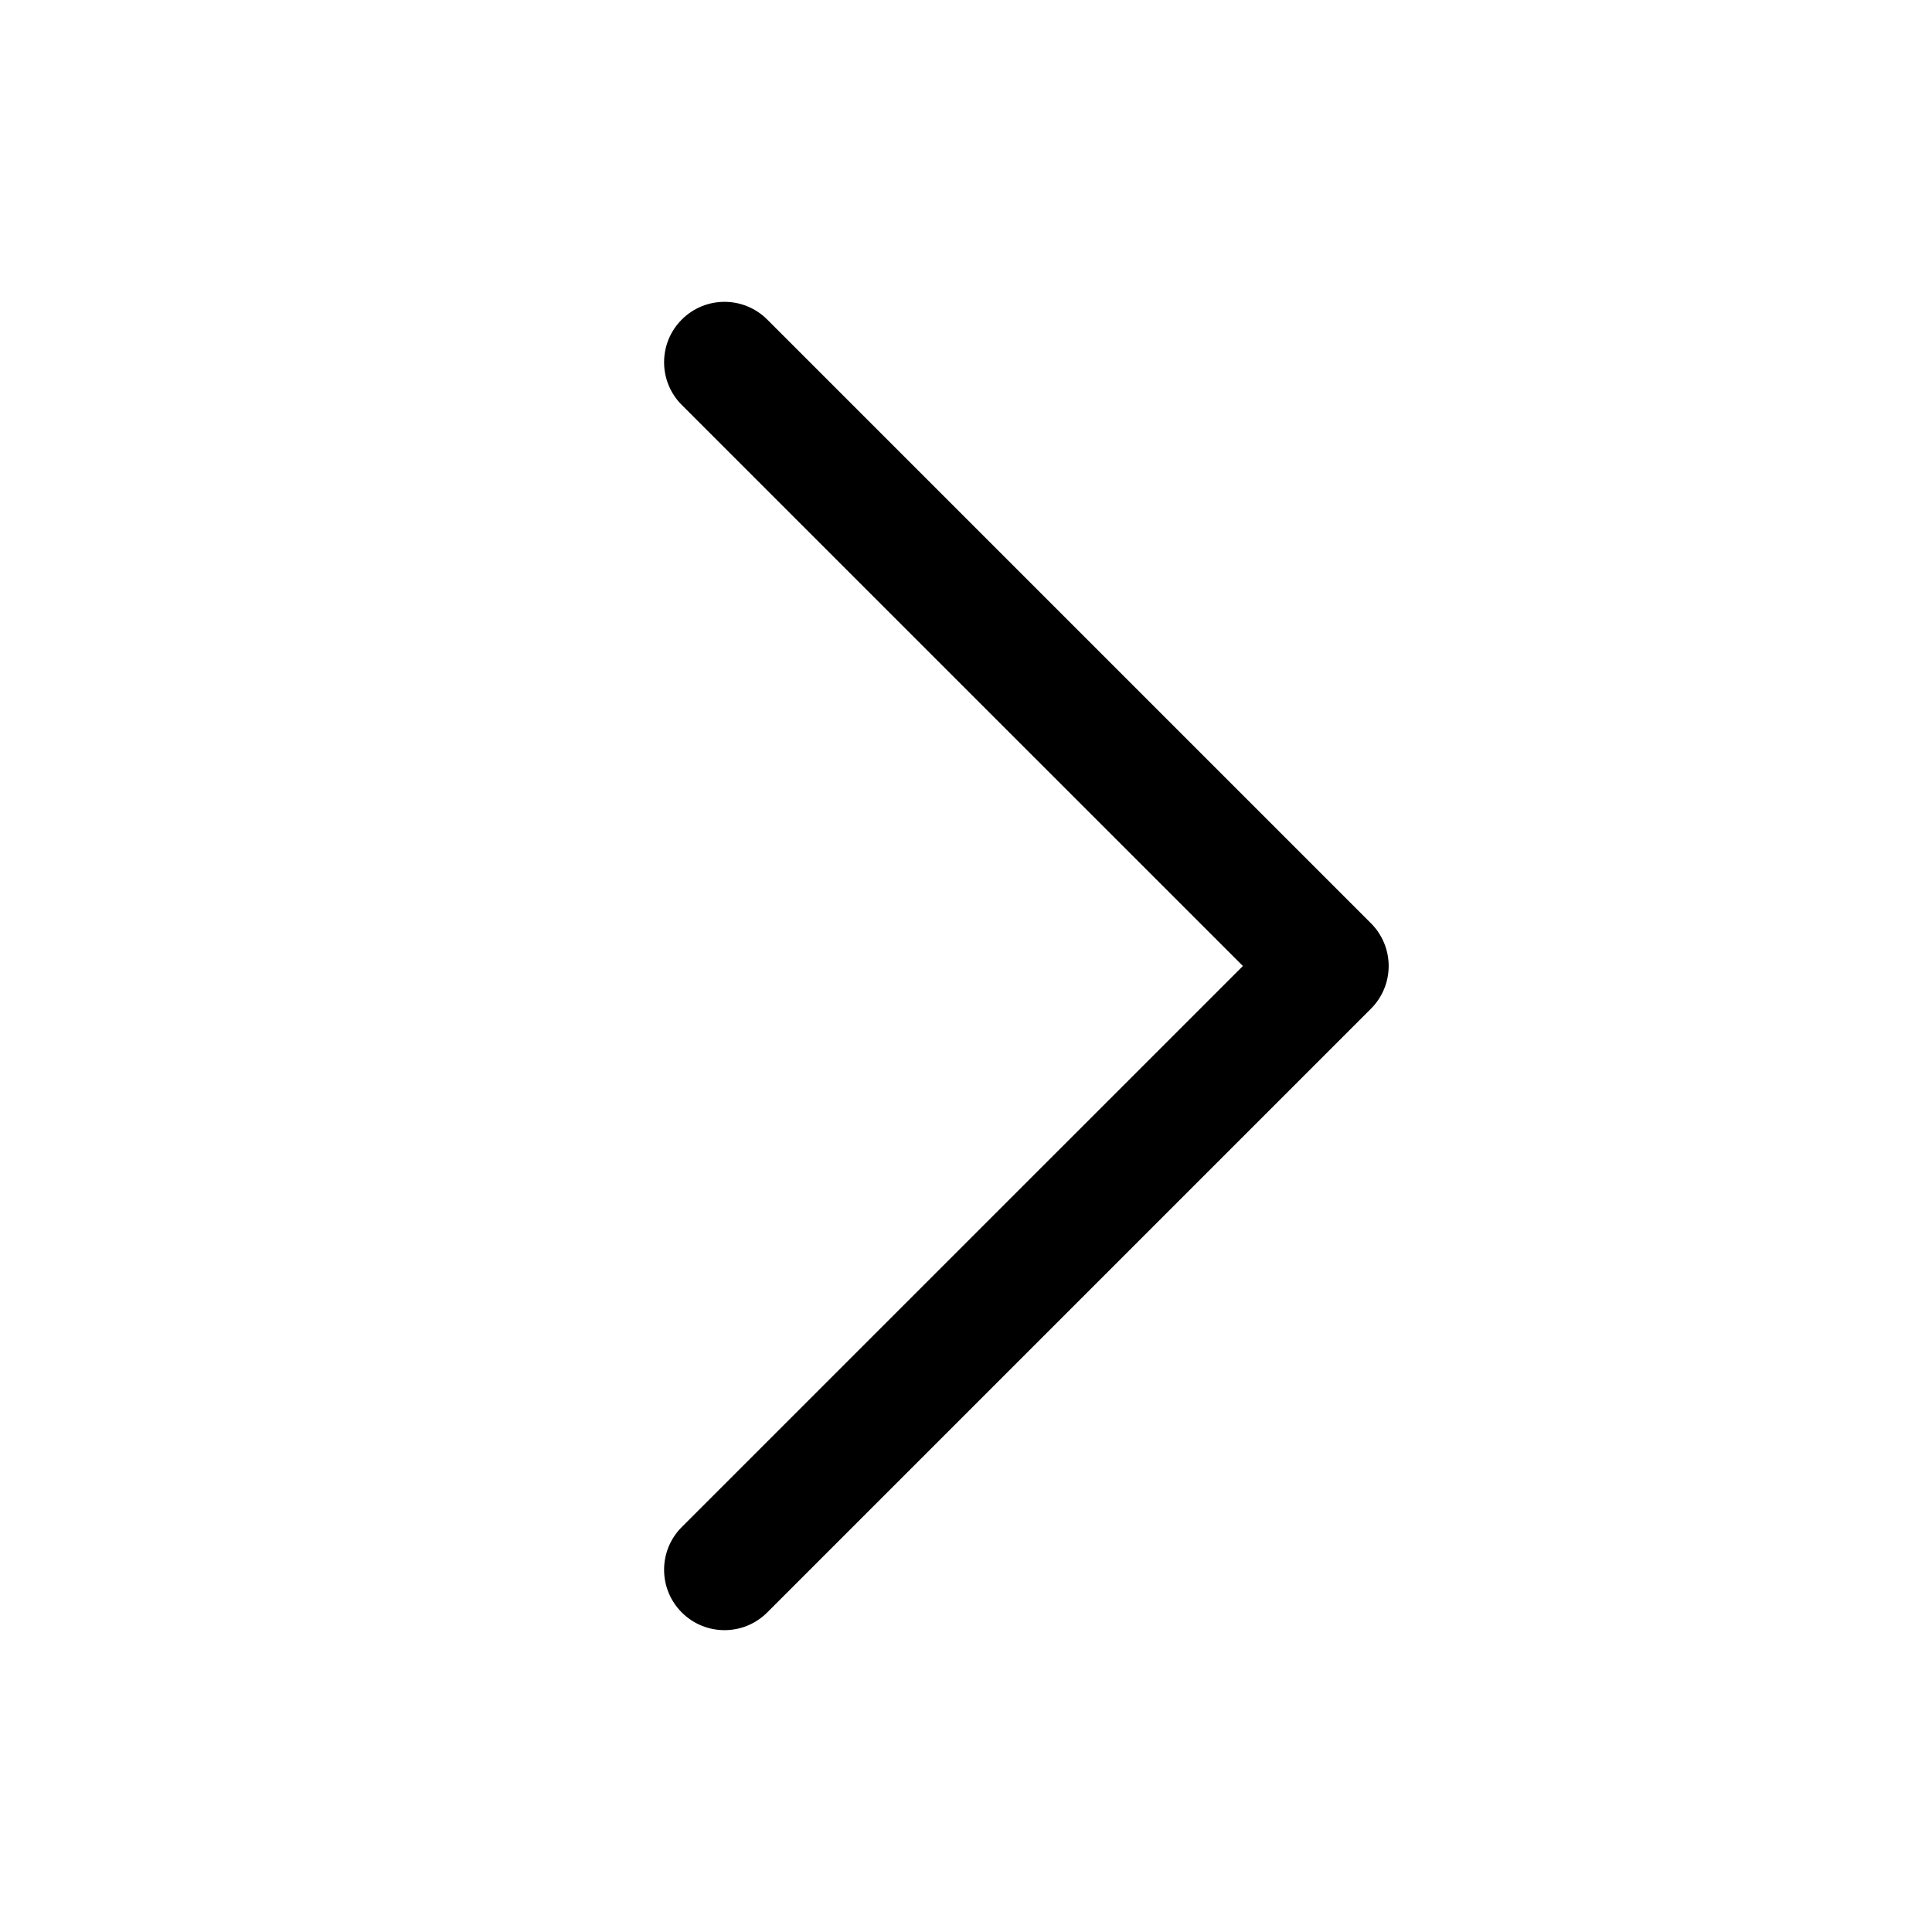
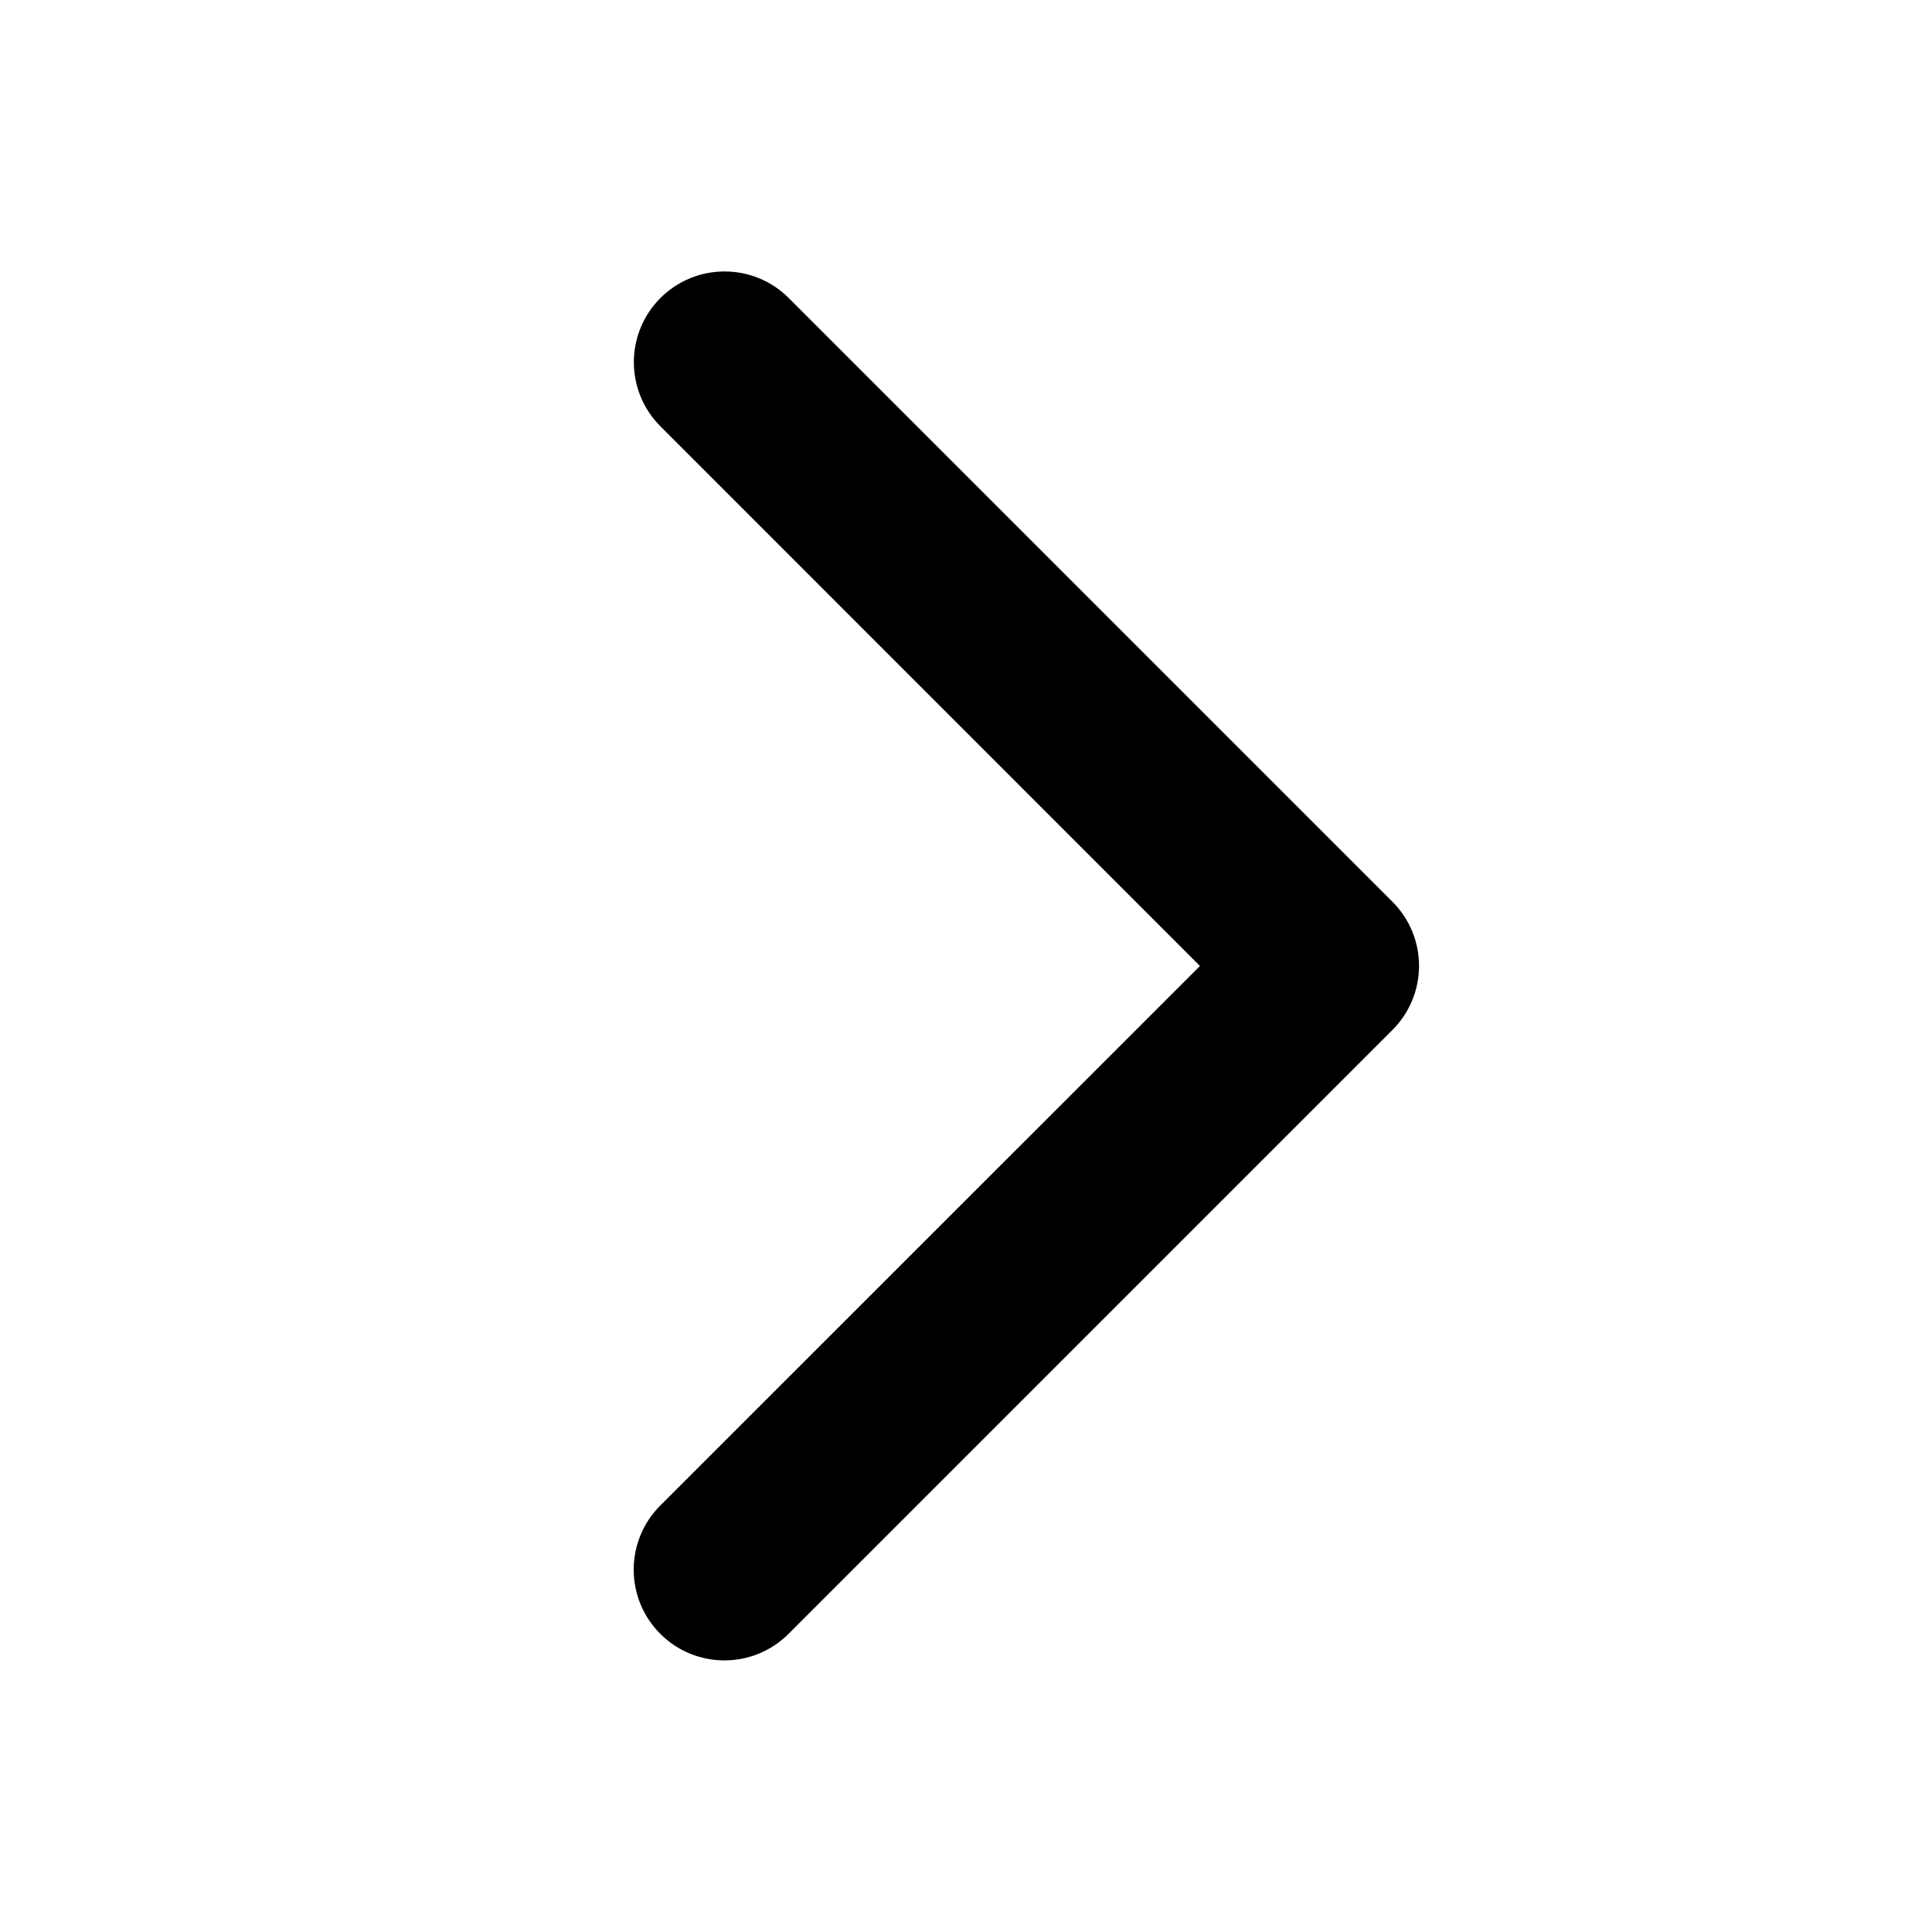
<svg xmlns="http://www.w3.org/2000/svg" width="32" height="32" fill="#000000" viewBox="0 0 256 256">
-   <path d="M181.66,133.66l-80,80a8,8,0,0,1-11.32-11.32L164.69,128,90.34,53.66a8,8,0,0,1,11.32-11.32l80,80A8,8,0,0,1,181.66,133.66Z" />
+   <path d="M184.49,136.49l-80,80a12,12,0,0,1-17-17L159,128,87.51,56.49a12,12,0,1,1,17-17l80,80A12,12,0,0,1,184.49,136.49Z" />
</svg>
